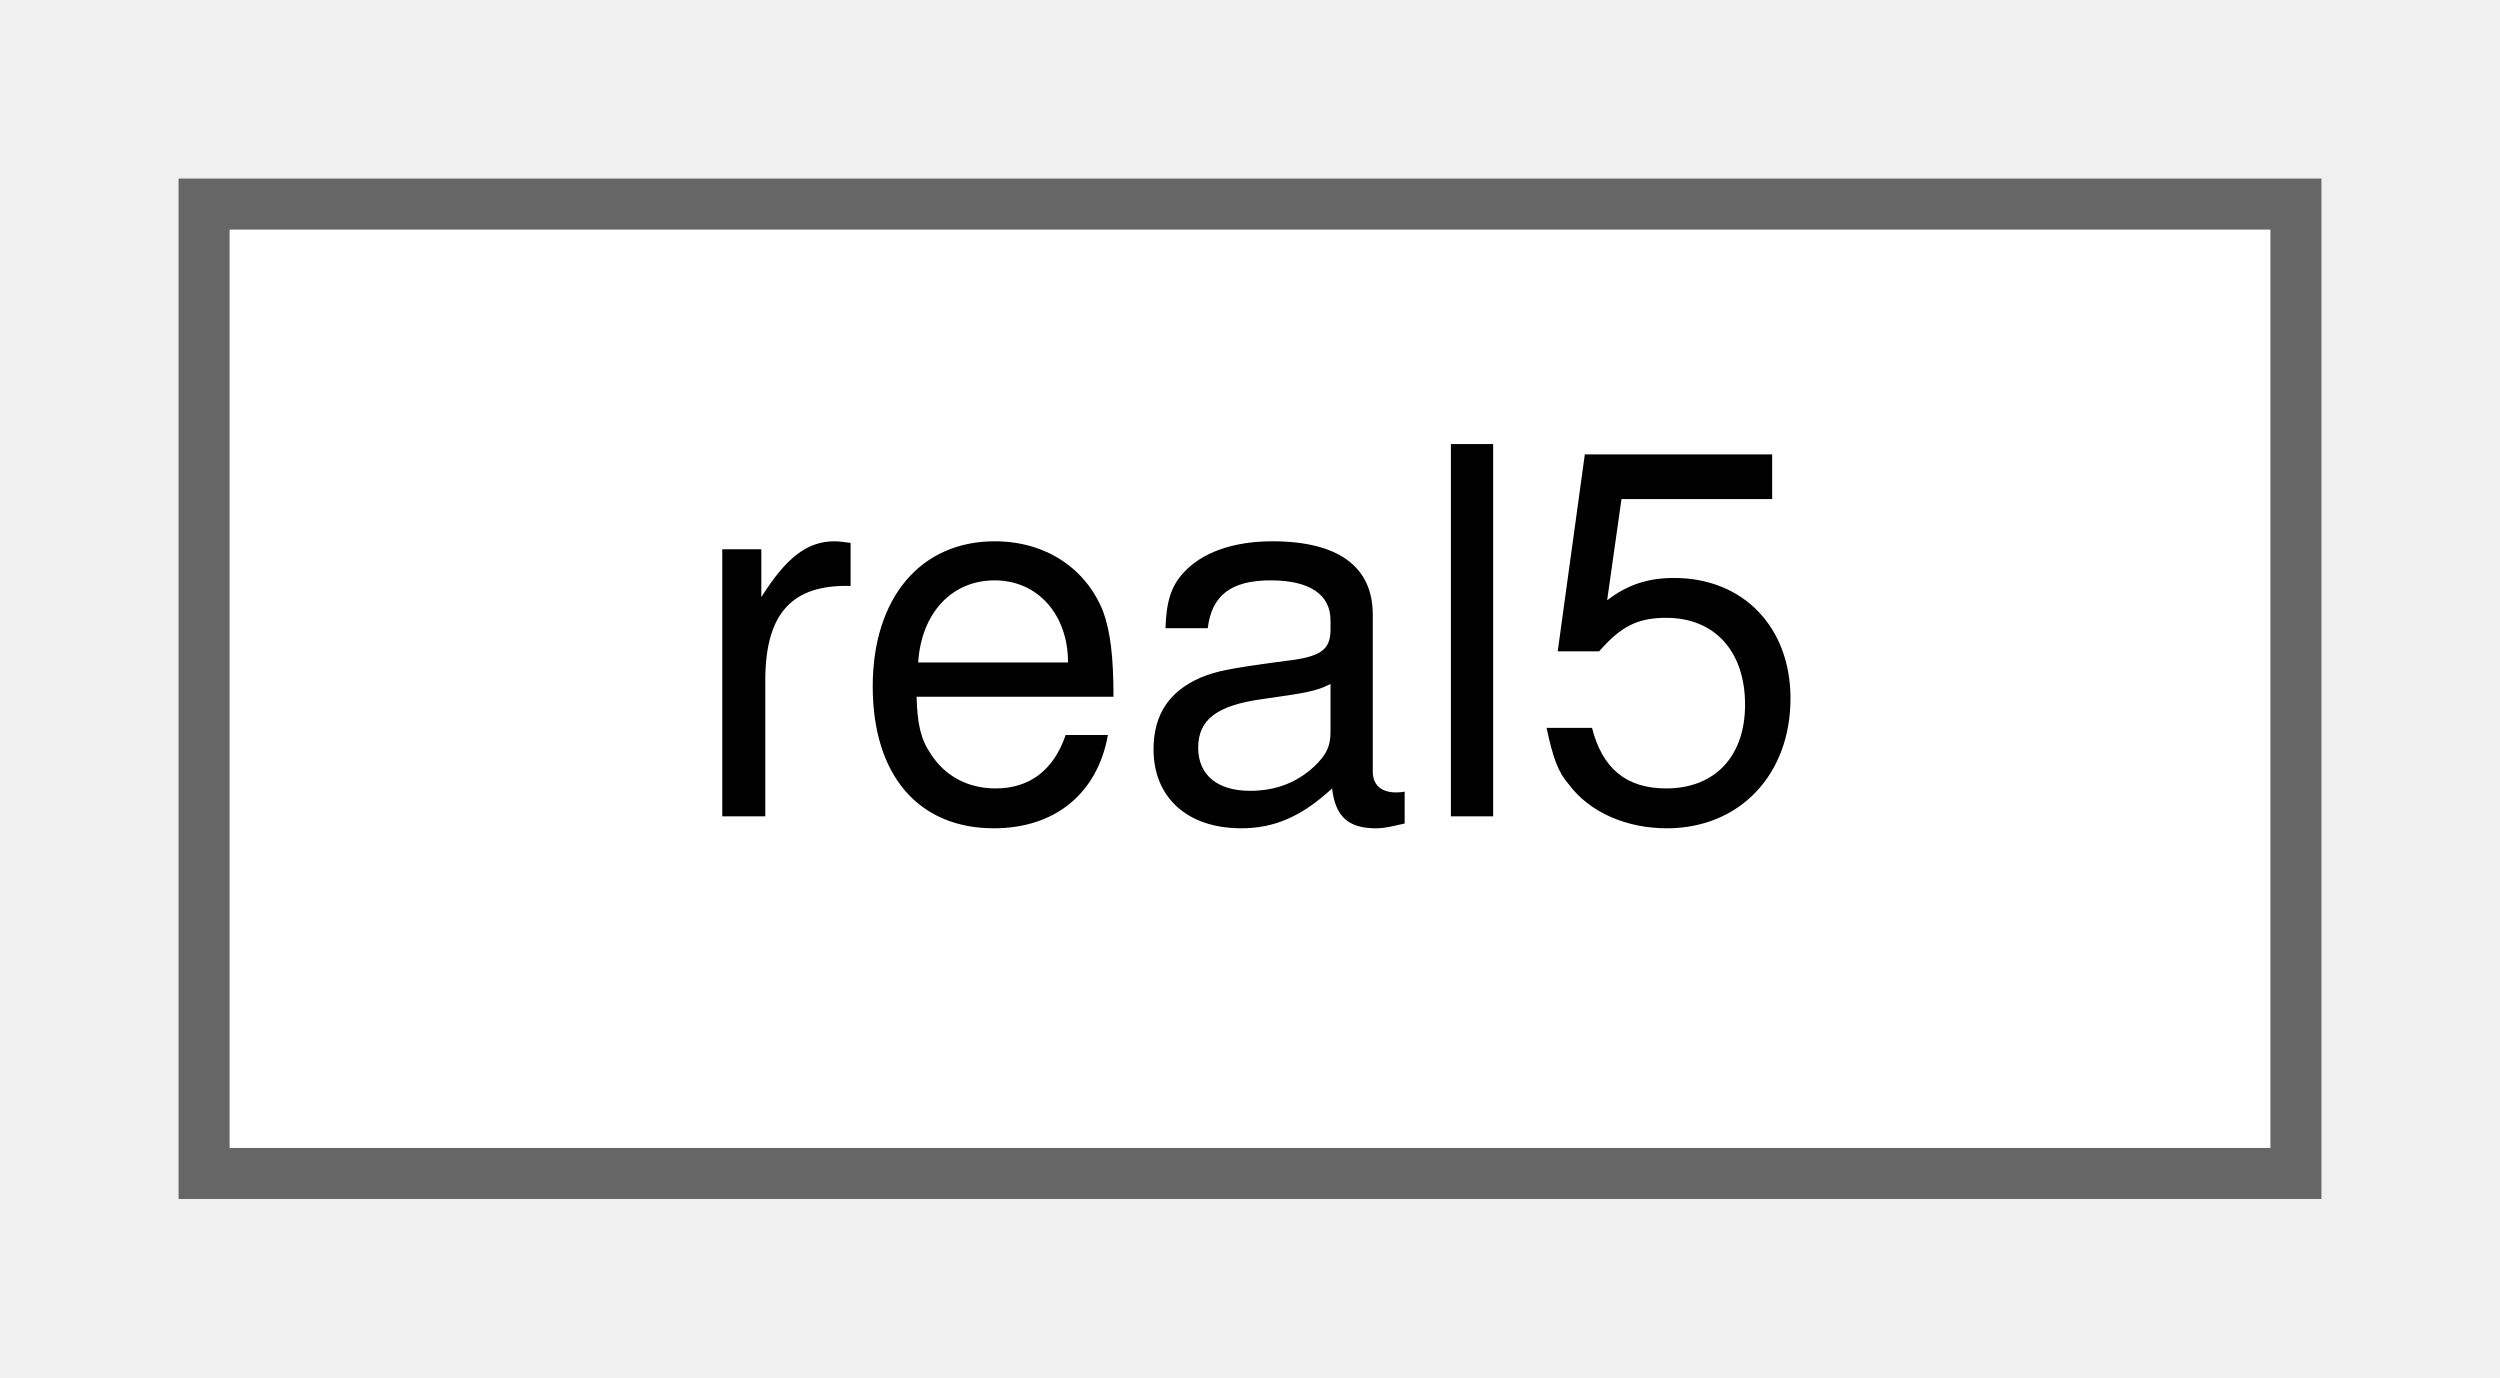
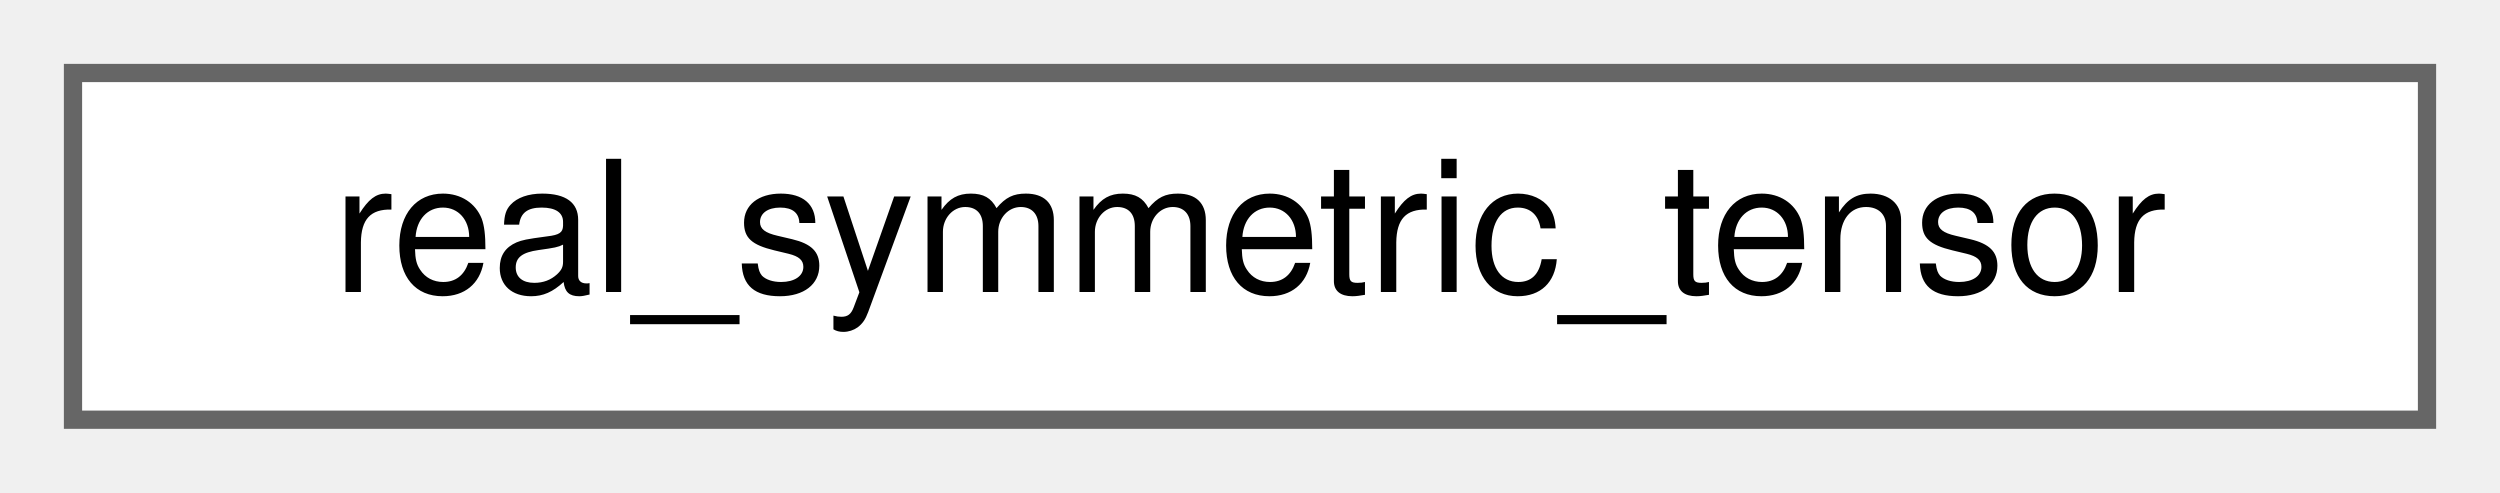
- <svg xmlns="http://www.w3.org/2000/svg" xmlns:xlink="http://www.w3.org/1999/xlink" width="49pt" height="27pt" viewBox="0.00 0.00 49.00 27.00">
+ <svg xmlns="http://www.w3.org/2000/svg" xmlns:xlink="http://www.w3.org/1999/xlink" width="137pt" height="27pt" viewBox="0.00 0.00 137.00 27.00">
  <g id="graph0" class="graph" transform="scale(1 1) rotate(0) translate(4 23)">
    <g id="Node000000" class="node">
      <g id="a_Node000000">
-         <a xlink:href="structreal5.html" target="_top" xlink:title=" ">
-           <polygon fill="white" stroke="#666666" points="41,-19 0,-19 0,0 41,0 41,-19" />
-           <text text-anchor="middle" x="20.5" y="-7" font-family="Helvetica,sans-Serif" font-size="10.00">real5</text>
+         <a xlink:href="structreal__symmetric__tensor.html" target="_top" xlink:title=" ">
+           <polygon fill="white" stroke="#666666" points="129,-19 0,-19 0,0 129,0 129,-19" />
+           <text text-anchor="middle" x="64.5" y="-7" font-family="Helvetica,sans-Serif" font-size="10.00">real_symmetric_tensor</text>
        </a>
      </g>
    </g>
  </g>
</svg>
